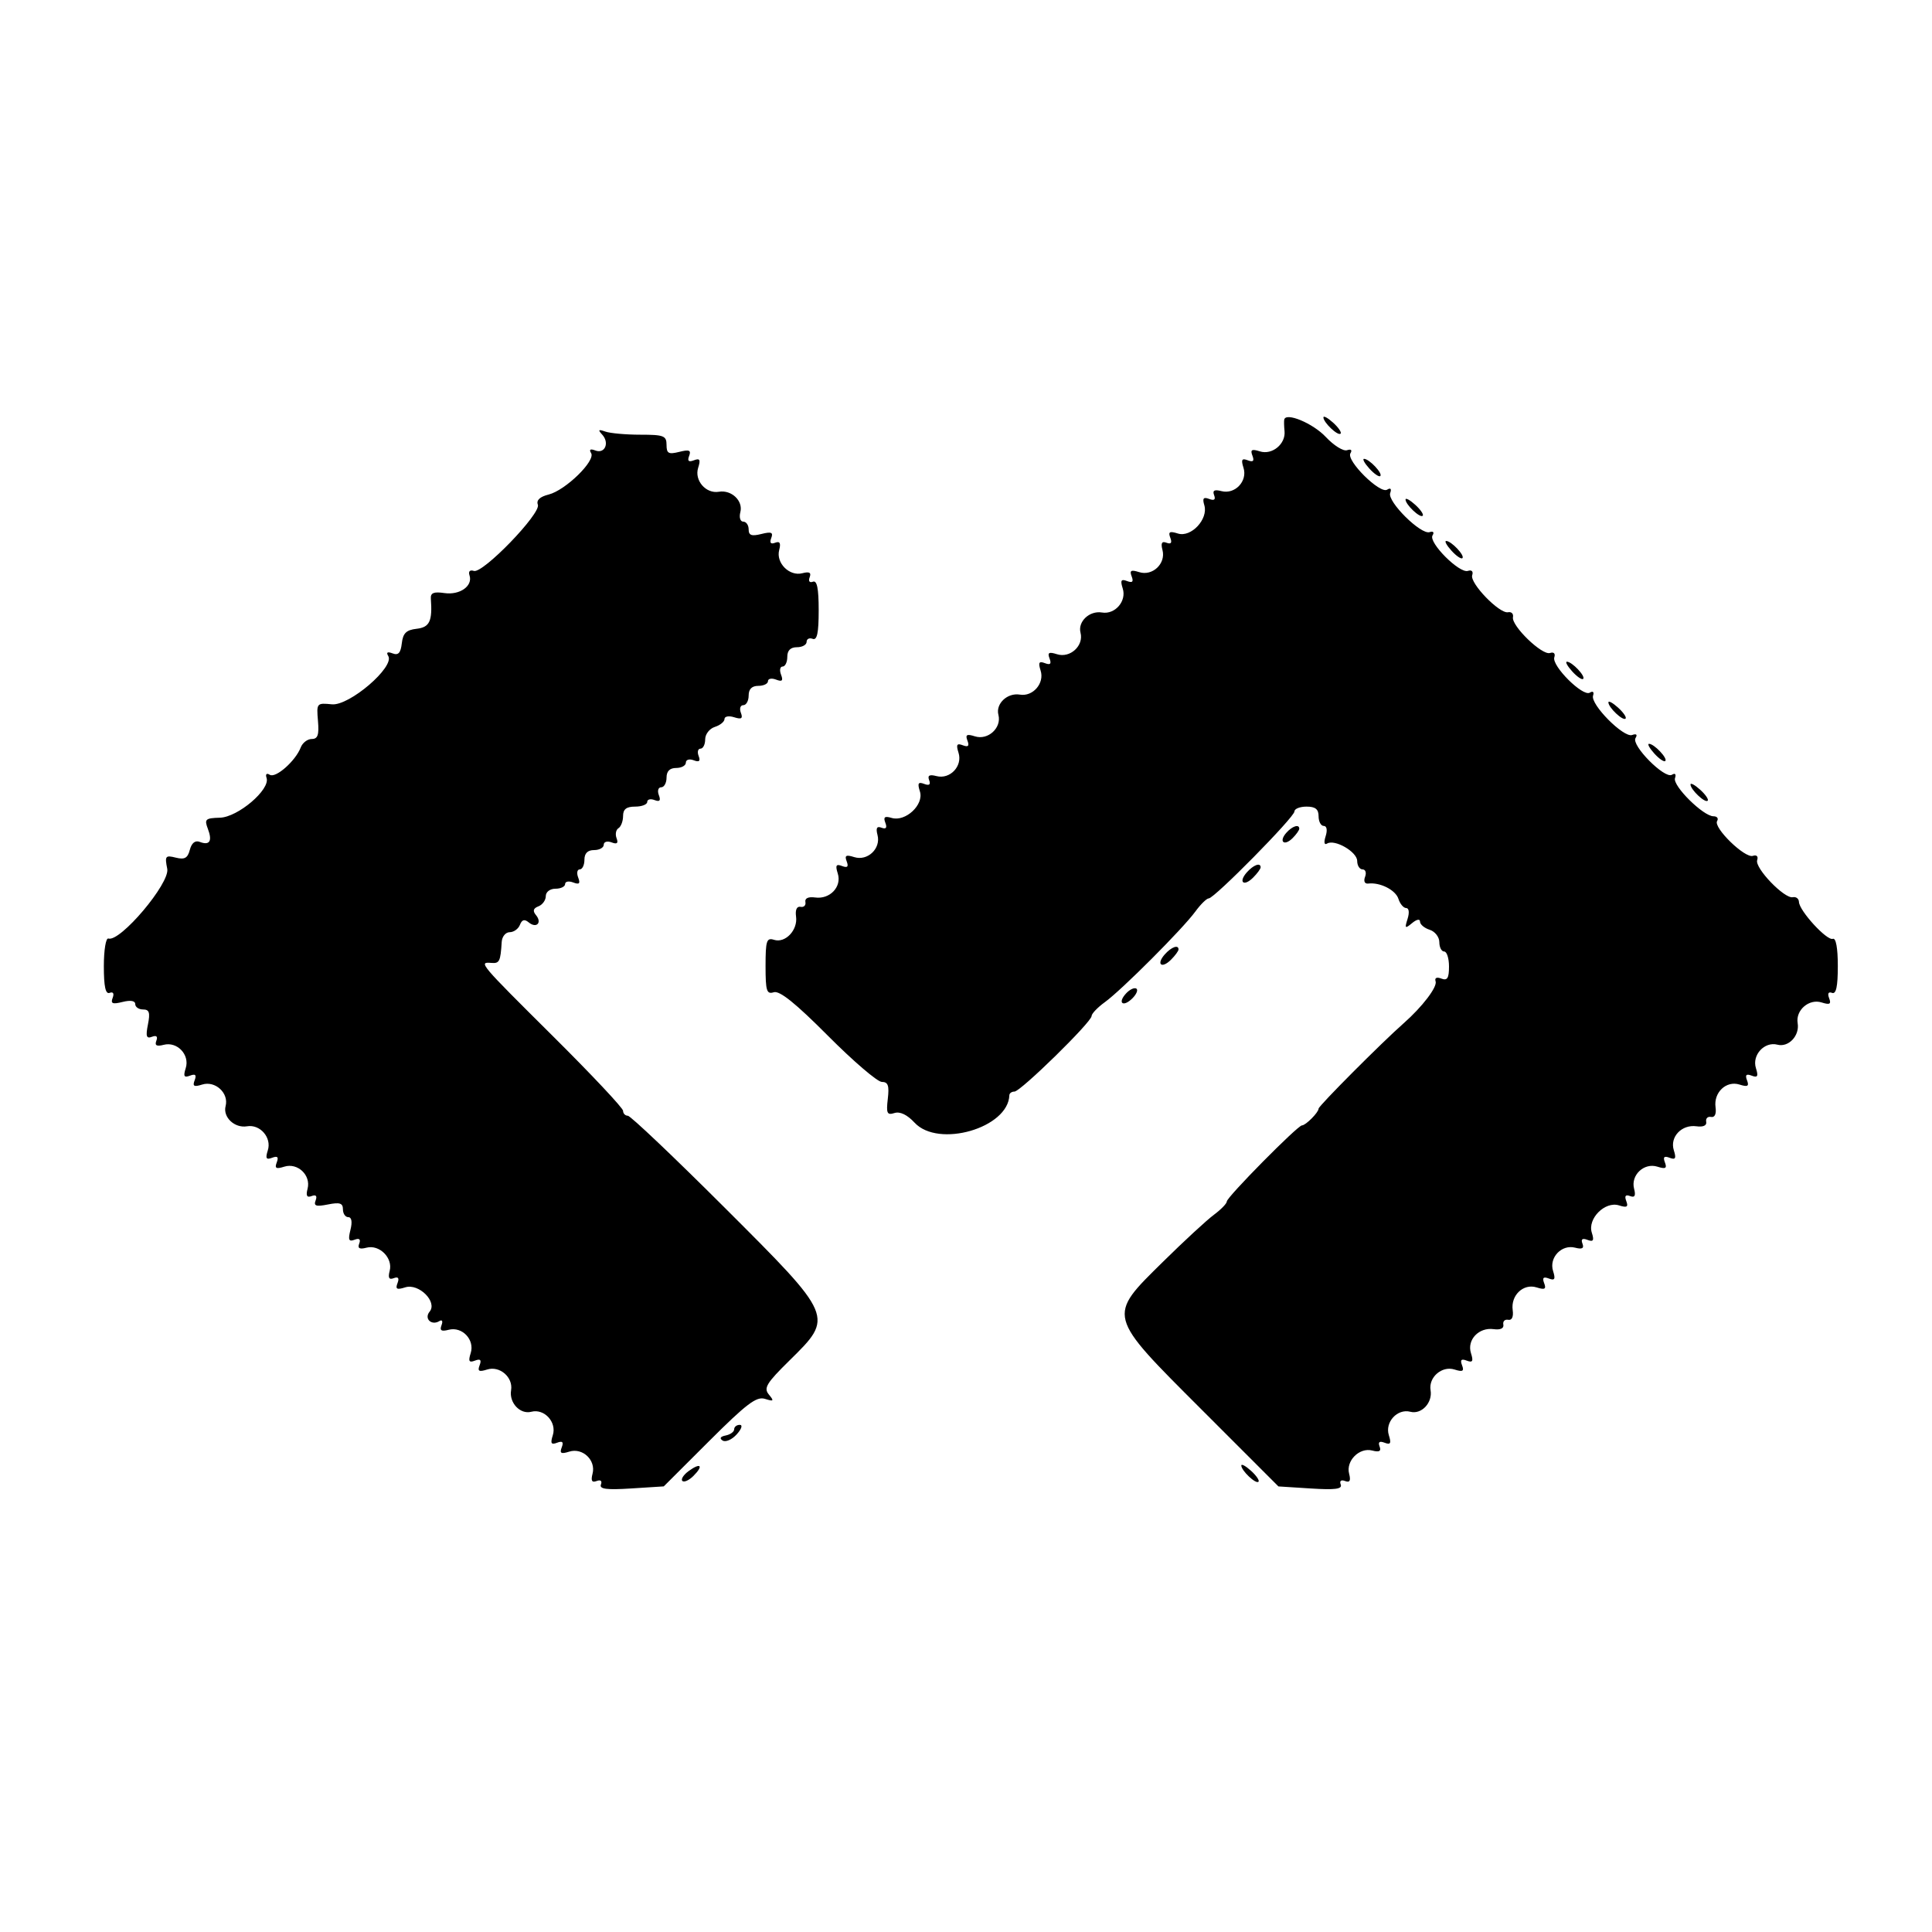
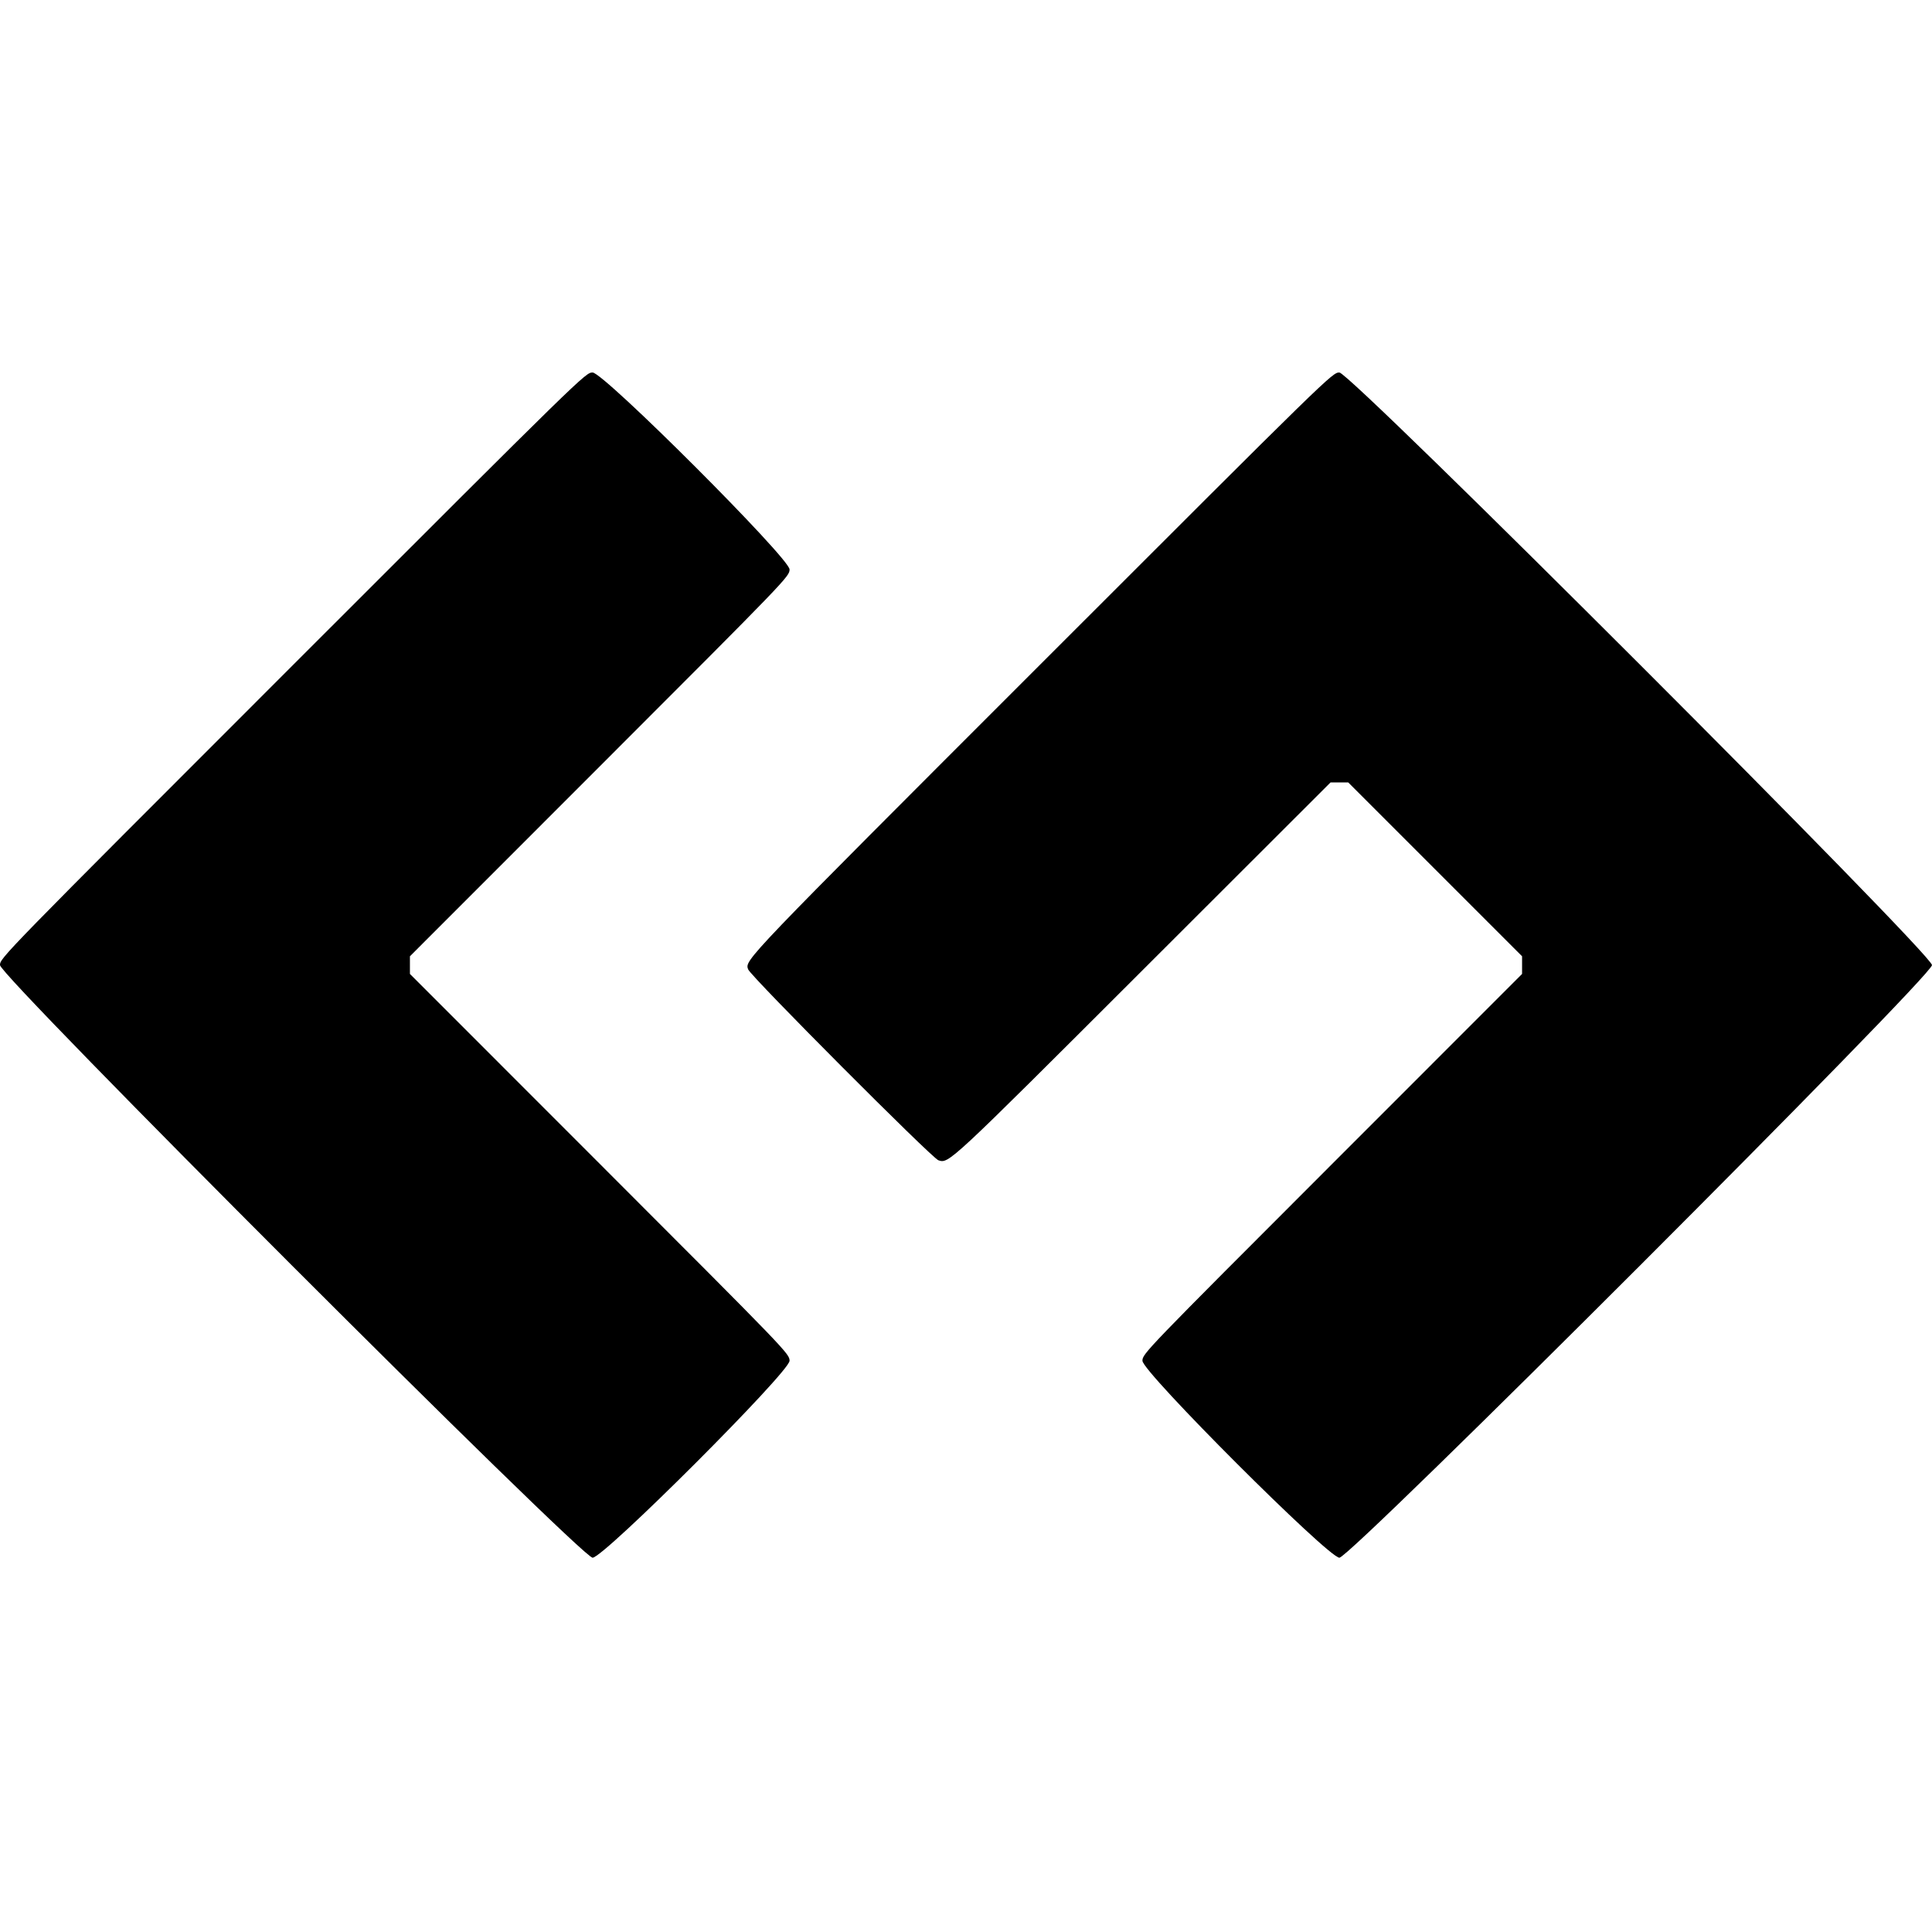
- <svg xmlns="http://www.w3.org/2000/svg" id="svg" version="1.1" width="400" height="400" style="display: block;">
+ <svg xmlns="http://www.w3.org/2000/svg" id="svg" width="400" height="400" viewBox="0, 0, 400,400">
  <g id="svgg">
-     <path id="path0" d="M265.885 86.889 C 265.822 87.225,265.850 88.291,265.949 89.257 C 266.221 91.921,263.384 94.257,260.852 93.453 C 259.161 92.916,258.827 93.106,259.298 94.334 C 259.729 95.456,259.456 95.729,258.334 95.298 C 257.106 94.827,256.916 95.161,257.453 96.852 C 258.331 99.620,255.688 102.413,252.885 101.680 C 251.430 101.300,250.994 101.542,251.370 102.522 C 251.727 103.451,251.390 103.703,250.334 103.298 C 249.157 102.846,248.911 103.168,249.342 104.599 C 250.207 107.469,246.609 111.328,243.877 110.461 C 242.161 109.916,241.825 110.102,242.298 111.334 C 242.703 112.390,242.451 112.727,241.522 112.370 C 240.542 111.994,240.300 112.430,240.680 113.885 C 241.413 116.688,238.620 119.331,235.852 118.453 C 234.161 117.916,233.827 118.106,234.298 119.334 C 234.729 120.456,234.456 120.729,233.334 120.298 C 232.106 119.827,231.916 120.161,232.453 121.852 C 233.282 124.463,230.853 127.270,228.161 126.814 C 225.572 126.376,223.107 128.695,223.710 131.001 C 224.414 133.692,221.556 136.311,218.852 135.453 C 217.161 134.916,216.827 135.106,217.298 136.334 C 217.729 137.456,217.456 137.729,216.334 137.298 C 215.106 136.827,214.916 137.161,215.453 138.852 C 216.282 141.463,213.853 144.270,211.161 143.814 C 208.572 143.376,206.107 145.695,206.710 148.001 C 207.414 150.692,204.556 153.311,201.852 152.453 C 200.161 151.916,199.827 152.106,200.298 153.334 C 200.729 154.456,200.456 154.729,199.334 154.298 C 198.106 153.827,197.916 154.161,198.453 155.852 C 199.331 158.620,196.688 161.413,193.885 160.680 C 192.430 160.300,191.994 160.542,192.370 161.522 C 192.727 162.451,192.390 162.703,191.334 162.298 C 190.102 161.825,189.916 162.161,190.461 163.877 C 191.328 166.609,187.469 170.207,184.599 169.342 C 183.168 168.911,182.846 169.157,183.298 170.334 C 183.703 171.390,183.451 171.727,182.522 171.370 C 181.542 170.994,181.300 171.430,181.680 172.885 C 182.413 175.688,179.620 178.331,176.852 177.453 C 175.161 176.916,174.827 177.106,175.298 178.334 C 175.729 179.456,175.456 179.729,174.334 179.298 C 173.106 178.827,172.916 179.161,173.453 180.852 C 174.324 183.597,171.823 186.241,168.757 185.814 C 167.362 185.620,166.595 185.977,166.750 186.750 C 166.887 187.437,166.437 187.887,165.750 187.750 C 164.977 187.595,164.620 188.362,164.814 189.757 C 165.205 192.564,162.595 195.324,160.253 194.580 C 158.716 194.092,158.500 194.760,158.500 200.000 C 158.500 205.179,158.728 205.904,160.207 205.434 C 161.410 205.052,164.719 207.712,171.421 214.446 C 176.650 219.701,181.669 224.000,182.574 224.000 C 183.865 224.000,184.131 224.753,183.810 227.504 C 183.459 230.505,183.657 230.926,185.189 230.440 C 186.336 230.076,187.830 230.792,189.353 232.436 C 194.271 237.742,208.767 233.542,208.977 226.750 C 208.990 226.338,209.464 226.000,210.032 226.000 C 211.299 226.000,226.000 211.607,226.000 210.366 C 226.000 209.876,227.237 208.580,228.748 207.487 C 232.225 204.973,244.858 192.322,247.487 188.721 C 248.580 187.225,249.829 186.000,250.261 186.000 C 251.421 186.000,268.000 169.181,268.000 168.005 C 268.000 167.452,269.125 167.000,270.500 167.000 C 272.333 167.000,273.000 167.533,273.000 169.000 C 273.000 170.100,273.480 171.000,274.067 171.000 C 274.701 171.000,274.860 171.864,274.460 173.125 C 274.056 174.397,274.174 175.011,274.752 174.653 C 276.333 173.676,280.984 176.358,280.992 178.250 C 280.996 179.213,281.498 180.000,282.107 180.000 C 282.716 180.000,282.948 180.693,282.623 181.540 C 282.277 182.441,282.544 183.019,283.266 182.932 C 285.737 182.634,288.948 184.261,289.534 186.108 C 289.865 187.149,290.585 188.000,291.135 188.000 C 291.716 188.000,291.837 188.940,291.423 190.242 C 290.791 192.235,290.894 192.333,292.356 191.120 C 293.314 190.325,294.000 190.196,294.000 190.810 C 294.000 191.390,294.900 192.151,296.000 192.500 C 297.100 192.849,298.000 194.004,298.000 195.067 C 298.000 196.130,298.450 197.000,299.000 197.000 C 299.550 197.000,300.000 198.398,300.000 200.107 C 300.000 202.531,299.652 203.080,298.416 202.606 C 297.444 202.233,296.985 202.456,297.228 203.185 C 297.612 204.335,294.454 208.476,290.622 211.847 C 286.100 215.827,273.000 228.971,273.000 229.529 C 273.000 230.312,270.333 233.000,269.555 233.000 C 268.669 233.000,254.000 247.850,254.000 248.747 C 254.000 249.175,252.793 250.420,251.317 251.513 C 249.842 252.606,245.117 256.968,240.817 261.207 C 229.191 272.670,229.043 272.104,248.843 291.904 L 264.685 307.747 271.373 308.173 C 276.440 308.495,277.944 308.296,277.581 307.350 C 277.295 306.605,277.656 306.315,278.478 306.630 C 279.458 307.006,279.700 306.570,279.320 305.115 C 278.622 302.445,281.445 299.622,284.115 300.320 C 285.570 300.700,286.006 300.458,285.630 299.478 C 285.273 298.549,285.610 298.297,286.666 298.702 C 287.894 299.173,288.084 298.839,287.547 297.148 C 286.689 294.444,289.308 291.586,291.999 292.290 C 294.305 292.893,296.624 290.428,296.186 287.839 C 295.730 285.147,298.537 282.718,301.148 283.547 C 302.839 284.084,303.173 283.894,302.702 282.666 C 302.271 281.544,302.544 281.271,303.666 281.702 C 304.894 282.173,305.084 281.839,304.547 280.148 C 303.676 277.403,306.177 274.759,309.243 275.186 C 310.638 275.380,311.405 275.023,311.250 274.250 C 311.112 273.562,311.562 273.112,312.250 273.250 C 313.023 273.405,313.380 272.638,313.186 271.243 C 312.759 268.177,315.403 265.676,318.148 266.547 C 319.839 267.084,320.173 266.894,319.702 265.666 C 319.271 264.544,319.544 264.271,320.666 264.702 C 321.894 265.173,322.084 264.839,321.547 263.148 C 320.669 260.380,323.312 257.587,326.115 258.320 C 327.570 258.700,328.006 258.458,327.630 257.478 C 327.273 256.549,327.610 256.297,328.666 256.702 C 329.886 257.170,330.084 256.839,329.564 255.202 C 328.645 252.307,332.307 248.645,335.202 249.564 C 336.839 250.084,337.170 249.886,336.702 248.666 C 336.297 247.610,336.549 247.273,337.478 247.630 C 338.458 248.006,338.700 247.570,338.320 246.115 C 337.587 243.312,340.380 240.669,343.148 241.547 C 344.839 242.084,345.173 241.894,344.702 240.666 C 344.271 239.544,344.544 239.271,345.666 239.702 C 346.894 240.173,347.084 239.839,346.547 238.148 C 345.676 235.403,348.177 232.759,351.243 233.186 C 352.638 233.380,353.405 233.023,353.250 232.250 C 353.113 231.563,353.563 231.113,354.250 231.250 C 355.023 231.405,355.380 230.638,355.186 229.243 C 354.759 226.177,357.403 223.676,360.148 224.547 C 361.839 225.084,362.173 224.894,361.702 223.666 C 361.271 222.544,361.544 222.271,362.666 222.702 C 363.894 223.173,364.084 222.839,363.547 221.148 C 362.689 218.444,365.308 215.586,367.999 216.290 C 370.305 216.893,372.624 214.428,372.186 211.839 C 371.730 209.147,374.537 206.718,377.148 207.547 C 378.839 208.084,379.173 207.894,378.702 206.666 C 378.328 205.691,378.553 205.275,379.301 205.562 C 380.151 205.888,380.500 204.270,380.500 200.000 C 380.500 196.255,380.108 194.128,379.464 194.376 C 378.264 194.836,372.522 188.581,372.455 186.739 C 372.430 186.058,371.856 185.616,371.180 185.758 C 369.442 186.123,363.266 179.701,363.804 178.088 C 364.065 177.304,363.696 176.935,362.913 177.196 C 361.255 177.748,354.674 171.337,355.510 169.984 C 355.844 169.443,355.504 169.000,354.754 169.000 C 352.648 169.000,346.262 162.674,346.790 161.111 C 347.072 160.276,346.815 159.996,346.146 160.410 C 344.657 161.330,337.693 154.306,338.615 152.814 C 339.062 152.091,338.801 151.852,337.914 152.175 C 336.165 152.812,329.229 145.814,329.827 144.018 C 330.079 143.262,329.795 143.008,329.146 143.410 C 327.701 144.303,321.220 137.839,321.804 136.087 C 322.065 135.304,321.696 134.935,320.912 135.196 C 319.279 135.740,312.882 129.551,313.242 127.775 C 313.384 127.074,312.926 126.616,312.225 126.758 C 310.449 127.118,304.260 120.721,304.804 119.088 C 305.065 118.304,304.696 117.935,303.913 118.196 C 302.161 118.780,295.697 112.299,296.590 110.854 C 296.992 110.205,296.738 109.921,295.982 110.173 C 294.186 110.771,287.188 103.835,287.825 102.086 C 288.148 101.199,287.909 100.938,287.186 101.385 C 285.694 102.307,278.670 95.343,279.590 93.854 C 280.004 93.185,279.724 92.928,278.889 93.210 C 278.125 93.468,276.150 92.238,274.500 90.476 C 271.833 87.628,266.188 85.278,265.885 86.889 M274.000 86.416 C 274.000 87.471,277.012 90.321,277.554 89.780 C 277.806 89.527,277.110 88.504,276.006 87.506 C 274.903 86.507,274.000 86.017,274.000 86.416 M124.672 89.975 C 126.246 91.680,125.234 94.027,123.253 93.267 C 122.217 92.869,121.918 93.058,122.385 93.814 C 123.356 95.385,117.073 101.514,113.598 102.386 C 111.767 102.846,111.003 103.565,111.359 104.493 C 112.053 106.302,99.952 118.817,98.105 118.202 C 97.294 117.931,96.933 118.299,97.205 119.116 C 97.940 121.319,95.197 123.256,92.007 122.788 C 89.808 122.465,89.116 122.747,89.202 123.930 C 89.545 128.618,88.953 129.873,86.250 130.184 C 84.106 130.430,83.431 131.094,83.189 133.195 C 82.958 135.198,82.466 135.732,81.275 135.275 C 80.222 134.871,79.916 135.055,80.382 135.810 C 81.778 138.067,72.316 146.182,68.711 145.821 C 65.575 145.506,65.517 145.575,65.832 149.250 C 66.081 152.162,65.794 153.000,64.545 153.000 C 63.661 153.000,62.635 153.786,62.267 154.747 C 61.196 157.536,57.088 161.172,55.862 160.415 C 55.193 160.001,54.922 160.267,55.191 161.073 C 55.987 163.460,49.255 169.191,45.531 169.296 C 42.523 169.382,42.280 169.605,43.035 171.593 C 44.006 174.147,43.414 175.096,41.343 174.301 C 40.405 173.942,39.674 174.531,39.304 175.944 C 38.853 177.672,38.221 178.021,36.386 177.561 C 34.249 177.024,34.095 177.227,34.626 179.882 C 35.221 182.856,24.861 195.120,22.438 194.313 C 21.922 194.141,21.500 196.705,21.500 200.011 C 21.500 204.273,21.849 205.888,22.699 205.562 C 23.431 205.281,23.674 205.686,23.323 206.602 C 22.867 207.789,23.294 207.964,25.374 207.442 C 27.026 207.028,28.000 207.194,28.000 207.892 C 28.000 208.501,28.731 209.000,29.625 209.000 C 30.909 209.000,31.120 209.651,30.629 212.105 C 30.138 214.560,30.311 215.095,31.453 214.656 C 32.392 214.296,32.713 214.584,32.370 215.478 C 31.994 216.458,32.430 216.700,33.885 216.320 C 36.688 215.587,39.331 218.380,38.453 221.148 C 37.916 222.839,38.106 223.173,39.334 222.702 C 40.456 222.271,40.729 222.544,40.298 223.666 C 39.827 224.894,40.161 225.084,41.852 224.547 C 44.556 223.689,47.414 226.308,46.710 228.999 C 46.107 231.305,48.572 233.624,51.161 233.186 C 53.853 232.730,56.282 235.537,55.453 238.148 C 54.916 239.839,55.106 240.173,56.334 239.702 C 57.456 239.271,57.729 239.544,57.298 240.666 C 56.827 241.894,57.161 242.084,58.852 241.547 C 61.620 240.669,64.413 243.312,63.680 246.115 C 63.300 247.570,63.542 248.006,64.522 247.630 C 65.416 247.287,65.704 247.608,65.344 248.547 C 64.905 249.689,65.440 249.862,67.895 249.371 C 70.349 248.880,71.000 249.091,71.000 250.375 C 71.000 251.269,71.499 252.000,72.108 252.000 C 72.806 252.000,72.972 252.974,72.558 254.626 C 72.036 256.706,72.211 257.133,73.398 256.677 C 74.391 256.296,74.720 256.567,74.370 257.478 C 73.994 258.458,74.430 258.700,75.885 258.320 C 78.555 257.622,81.378 260.445,80.680 263.115 C 80.300 264.570,80.542 265.006,81.522 264.630 C 82.451 264.273,82.703 264.610,82.298 265.666 C 81.823 266.903,82.161 267.084,83.907 266.530 C 86.709 265.640,90.622 269.545,88.949 271.561 C 87.748 273.009,89.339 274.527,90.989 273.507 C 91.545 273.163,91.729 273.543,91.410 274.375 C 90.990 275.469,91.374 275.715,92.885 275.320 C 95.688 274.587,98.331 277.380,97.453 280.148 C 96.916 281.839,97.106 282.173,98.334 281.702 C 99.456 281.271,99.729 281.544,99.298 282.666 C 98.827 283.894,99.161 284.084,100.852 283.547 C 103.463 282.718,106.270 285.147,105.814 287.839 C 105.376 290.428,107.695 292.893,110.001 292.290 C 112.692 291.586,115.311 294.444,114.453 297.148 C 113.916 298.839,114.106 299.173,115.334 298.702 C 116.456 298.271,116.729 298.544,116.298 299.666 C 115.827 300.894,116.161 301.084,117.852 300.547 C 120.620 299.669,123.413 302.312,122.680 305.115 C 122.300 306.570,122.542 307.006,123.522 306.630 C 124.344 306.315,124.705 306.605,124.419 307.350 C 124.056 308.297,125.569 308.495,130.682 308.169 L 137.425 307.740 146.838 298.342 C 154.540 290.652,156.635 289.067,158.367 289.617 C 160.201 290.199,160.310 290.079,159.184 288.722 C 158.070 287.379,158.678 286.375,163.442 281.686 C 172.695 272.580,172.753 272.718,149.985 249.985 C 139.527 239.543,130.527 231.000,129.985 231.000 C 129.443 231.000,129.000 230.540,129.000 229.978 C 129.000 229.416,122.475 222.474,114.500 214.551 C 99.177 199.328,99.022 199.144,101.726 199.361 C 103.414 199.497,103.620 199.080,103.875 195.000 C 103.944 193.900,104.689 193.000,105.531 193.000 C 106.374 193.000,107.326 192.314,107.648 191.474 C 108.061 190.398,108.594 190.248,109.459 190.966 C 111.052 192.288,112.288 191.052,110.966 189.459 C 110.248 188.594,110.398 188.061,111.474 187.648 C 112.314 187.326,113.000 186.374,113.000 185.531 C 113.000 184.667,113.871 184.000,115.000 184.000 C 116.100 184.000,117.000 183.564,117.000 183.031 C 117.000 182.499,117.753 182.352,118.674 182.705 C 119.942 183.192,120.192 182.942,119.705 181.674 C 119.352 180.753,119.499 180.000,120.031 180.000 C 120.564 180.000,121.000 179.100,121.000 178.000 C 121.000 176.667,121.667 176.000,123.000 176.000 C 124.100 176.000,125.000 175.502,125.000 174.893 C 125.000 174.284,125.725 174.064,126.611 174.404 C 127.753 174.843,128.057 174.592,127.655 173.543 C 127.343 172.730,127.518 171.798,128.044 171.473 C 128.570 171.148,129.000 170.009,129.000 168.941 C 129.000 167.537,129.692 167.000,131.500 167.000 C 132.875 167.000,134.000 166.564,134.000 166.031 C 134.000 165.499,134.680 165.324,135.511 165.643 C 136.593 166.058,136.847 165.764,136.404 164.611 C 136.064 163.725,136.284 163.000,136.893 163.000 C 137.502 163.000,138.000 162.100,138.000 161.000 C 138.000 159.667,138.667 159.000,140.000 159.000 C 141.100 159.000,142.000 158.502,142.000 157.893 C 142.000 157.284,142.725 157.064,143.611 157.404 C 144.764 157.847,145.058 157.593,144.643 156.511 C 144.324 155.680,144.499 155.000,145.031 155.000 C 145.564 155.000,146.000 154.130,146.000 153.067 C 146.000 152.004,146.900 150.849,148.000 150.500 C 149.100 150.151,150.000 149.415,150.000 148.865 C 150.000 148.315,150.897 148.150,151.994 148.498 C 153.524 148.984,153.848 148.767,153.387 147.565 C 153.056 146.704,153.284 146.000,153.893 146.000 C 154.502 146.000,155.000 145.100,155.000 144.000 C 155.000 142.667,155.667 142.000,157.000 142.000 C 158.100 142.000,159.000 141.564,159.000 141.031 C 159.000 140.499,159.753 140.352,160.674 140.705 C 161.942 141.192,162.192 140.942,161.705 139.674 C 161.352 138.753,161.499 138.000,162.031 138.000 C 162.564 138.000,163.000 137.100,163.000 136.000 C 163.000 134.667,163.667 134.000,165.000 134.000 C 166.100 134.000,167.000 133.502,167.000 132.893 C 167.000 132.284,167.563 132.002,168.250 132.266 C 169.170 132.619,169.500 131.058,169.500 126.362 C 169.500 121.810,169.156 120.110,168.301 120.438 C 167.604 120.706,167.323 120.322,167.630 119.522 C 168.006 118.542,167.570 118.300,166.115 118.680 C 163.445 119.378,160.622 116.555,161.320 113.885 C 161.700 112.430,161.458 111.994,160.478 112.370 C 159.567 112.720,159.296 112.391,159.677 111.398 C 160.133 110.211,159.706 110.036,157.626 110.558 C 155.607 111.065,155.000 110.845,155.000 109.608 C 155.000 108.724,154.498 108.000,153.883 108.000 C 153.266 108.000,152.996 107.122,153.280 106.037 C 153.893 103.694,151.450 101.372,148.839 101.814 C 146.147 102.270,143.718 99.463,144.547 96.852 C 145.084 95.161,144.894 94.827,143.666 95.298 C 142.565 95.721,142.272 95.454,142.677 94.398 C 143.133 93.211,142.706 93.036,140.626 93.558 C 138.413 94.113,138.000 93.885,138.000 92.108 C 138.000 90.223,137.426 90.000,132.582 90.000 C 129.602 90.000,126.339 89.709,125.332 89.353 C 123.889 88.843,123.749 88.975,124.672 89.975 M283.506 97.006 C 284.504 98.110,285.527 98.806,285.780 98.554 C 286.321 98.012,283.471 95.000,282.416 95.000 C 282.017 95.000,282.507 95.903,283.506 97.006 M291.000 103.416 C 291.000 104.471,294.012 107.321,294.554 106.780 C 294.806 106.527,294.110 105.504,293.006 104.506 C 291.903 103.507,291.000 103.017,291.000 103.416 M300.506 114.006 C 301.504 115.110,302.527 115.806,302.780 115.554 C 303.321 115.012,300.471 112.000,299.416 112.000 C 299.017 112.000,299.507 112.903,300.506 114.006 M325.506 139.006 C 326.504 140.110,327.527 140.806,327.780 140.554 C 328.321 140.012,325.471 137.000,324.416 137.000 C 324.017 137.000,324.507 137.903,325.506 139.006 M333.000 145.416 C 333.000 146.471,336.012 149.321,336.554 148.780 C 336.806 148.527,336.110 147.504,335.006 146.506 C 333.903 145.507,333.000 145.017,333.000 145.416 M342.506 156.006 C 343.504 157.110,344.527 157.806,344.780 157.554 C 345.321 157.012,342.471 154.000,341.416 154.000 C 341.017 154.000,341.507 154.903,342.506 156.006 M350.000 162.416 C 350.000 163.471,353.012 166.321,353.554 165.780 C 353.806 165.527,353.110 164.504,352.006 163.506 C 350.903 162.507,350.000 162.017,350.000 162.416 M266.310 172.431 C 264.697 174.269,265.884 175.259,267.619 173.524 C 268.379 172.764,269.000 171.886,269.000 171.571 C 269.000 170.565,267.538 171.033,266.310 172.431 M258.149 180.604 C 256.327 182.665,257.500 183.643,259.452 181.690 C 260.304 180.839,261.000 179.886,261.000 179.571 C 261.000 178.521,259.515 179.059,258.149 180.604 M241.149 197.604 C 239.327 199.665,240.500 200.643,242.452 198.690 C 243.304 197.839,244.000 196.886,244.000 196.571 C 244.000 195.521,242.515 196.059,241.149 197.604 M233.149 205.671 C 231.297 207.674,232.523 208.620,234.460 206.683 C 235.315 205.827,235.674 204.921,235.258 204.669 C 234.841 204.416,233.892 204.867,233.149 205.671 M152.000 295.927 C 152.000 296.436,151.213 297.009,150.250 297.200 C 149.131 297.422,148.903 297.800,149.616 298.250 C 150.230 298.637,151.538 298.063,152.521 296.976 C 153.543 295.848,153.815 295.000,153.155 295.000 C 152.520 295.000,152.000 295.417,152.000 295.927 M142.571 304.571 C 141.512 305.346,140.929 306.263,141.275 306.609 C 141.622 306.955,142.655 306.488,143.571 305.571 C 145.727 303.416,145.061 302.751,142.571 304.571 M257.000 303.416 C 257.000 304.471,260.012 307.321,260.554 306.780 C 260.806 306.527,260.110 305.504,259.006 304.506 C 257.903 303.507,257.000 303.017,257.000 303.416 " stroke="none" fill="#000000" fill-rule="evenodd" />
+     <path id="path0" d="M60.610 137.732 C 0.281 198.061,0.000 198.349,0.000 199.815 C 0.000 202.141,120.366 322.509,122.691 322.509 C 124.998 322.509,163.469 284.044,163.469 281.738 C 163.469 280.286,163.119 279.923,124.170 240.958 L 84.871 201.642 84.871 199.815 L 84.871 197.989 124.170 158.673 C 163.119 119.708,163.469 119.345,163.469 117.893 C 163.469 115.587,124.998 77.122,122.691 77.122 C 121.228 77.122,120.904 77.438,60.610 137.732 M215.444 137.510 C 153.785 199.164,154.172 198.760,154.899 200.703 C 155.444 202.156,192.937 239.778,194.285 240.223 C 196.455 240.939,196.247 241.133,236.354 201.071 L 275.476 161.993 277.306 161.993 L 279.135 161.993 297.132 179.990 L 315.129 197.986 315.129 199.814 L 315.129 201.642 275.830 240.958 C 236.881 279.923,236.531 280.286,236.531 281.738 C 236.531 284.044,275.002 322.509,277.309 322.509 C 279.634 322.509,400.000 202.141,400.000 199.815 C 400.000 197.489,279.634 77.122,277.308 77.122 C 275.843 77.122,275.535 77.422,215.444 137.510 " stroke="none" fill="#000000" fill-rule="evenodd" />
  </g>
</svg>
